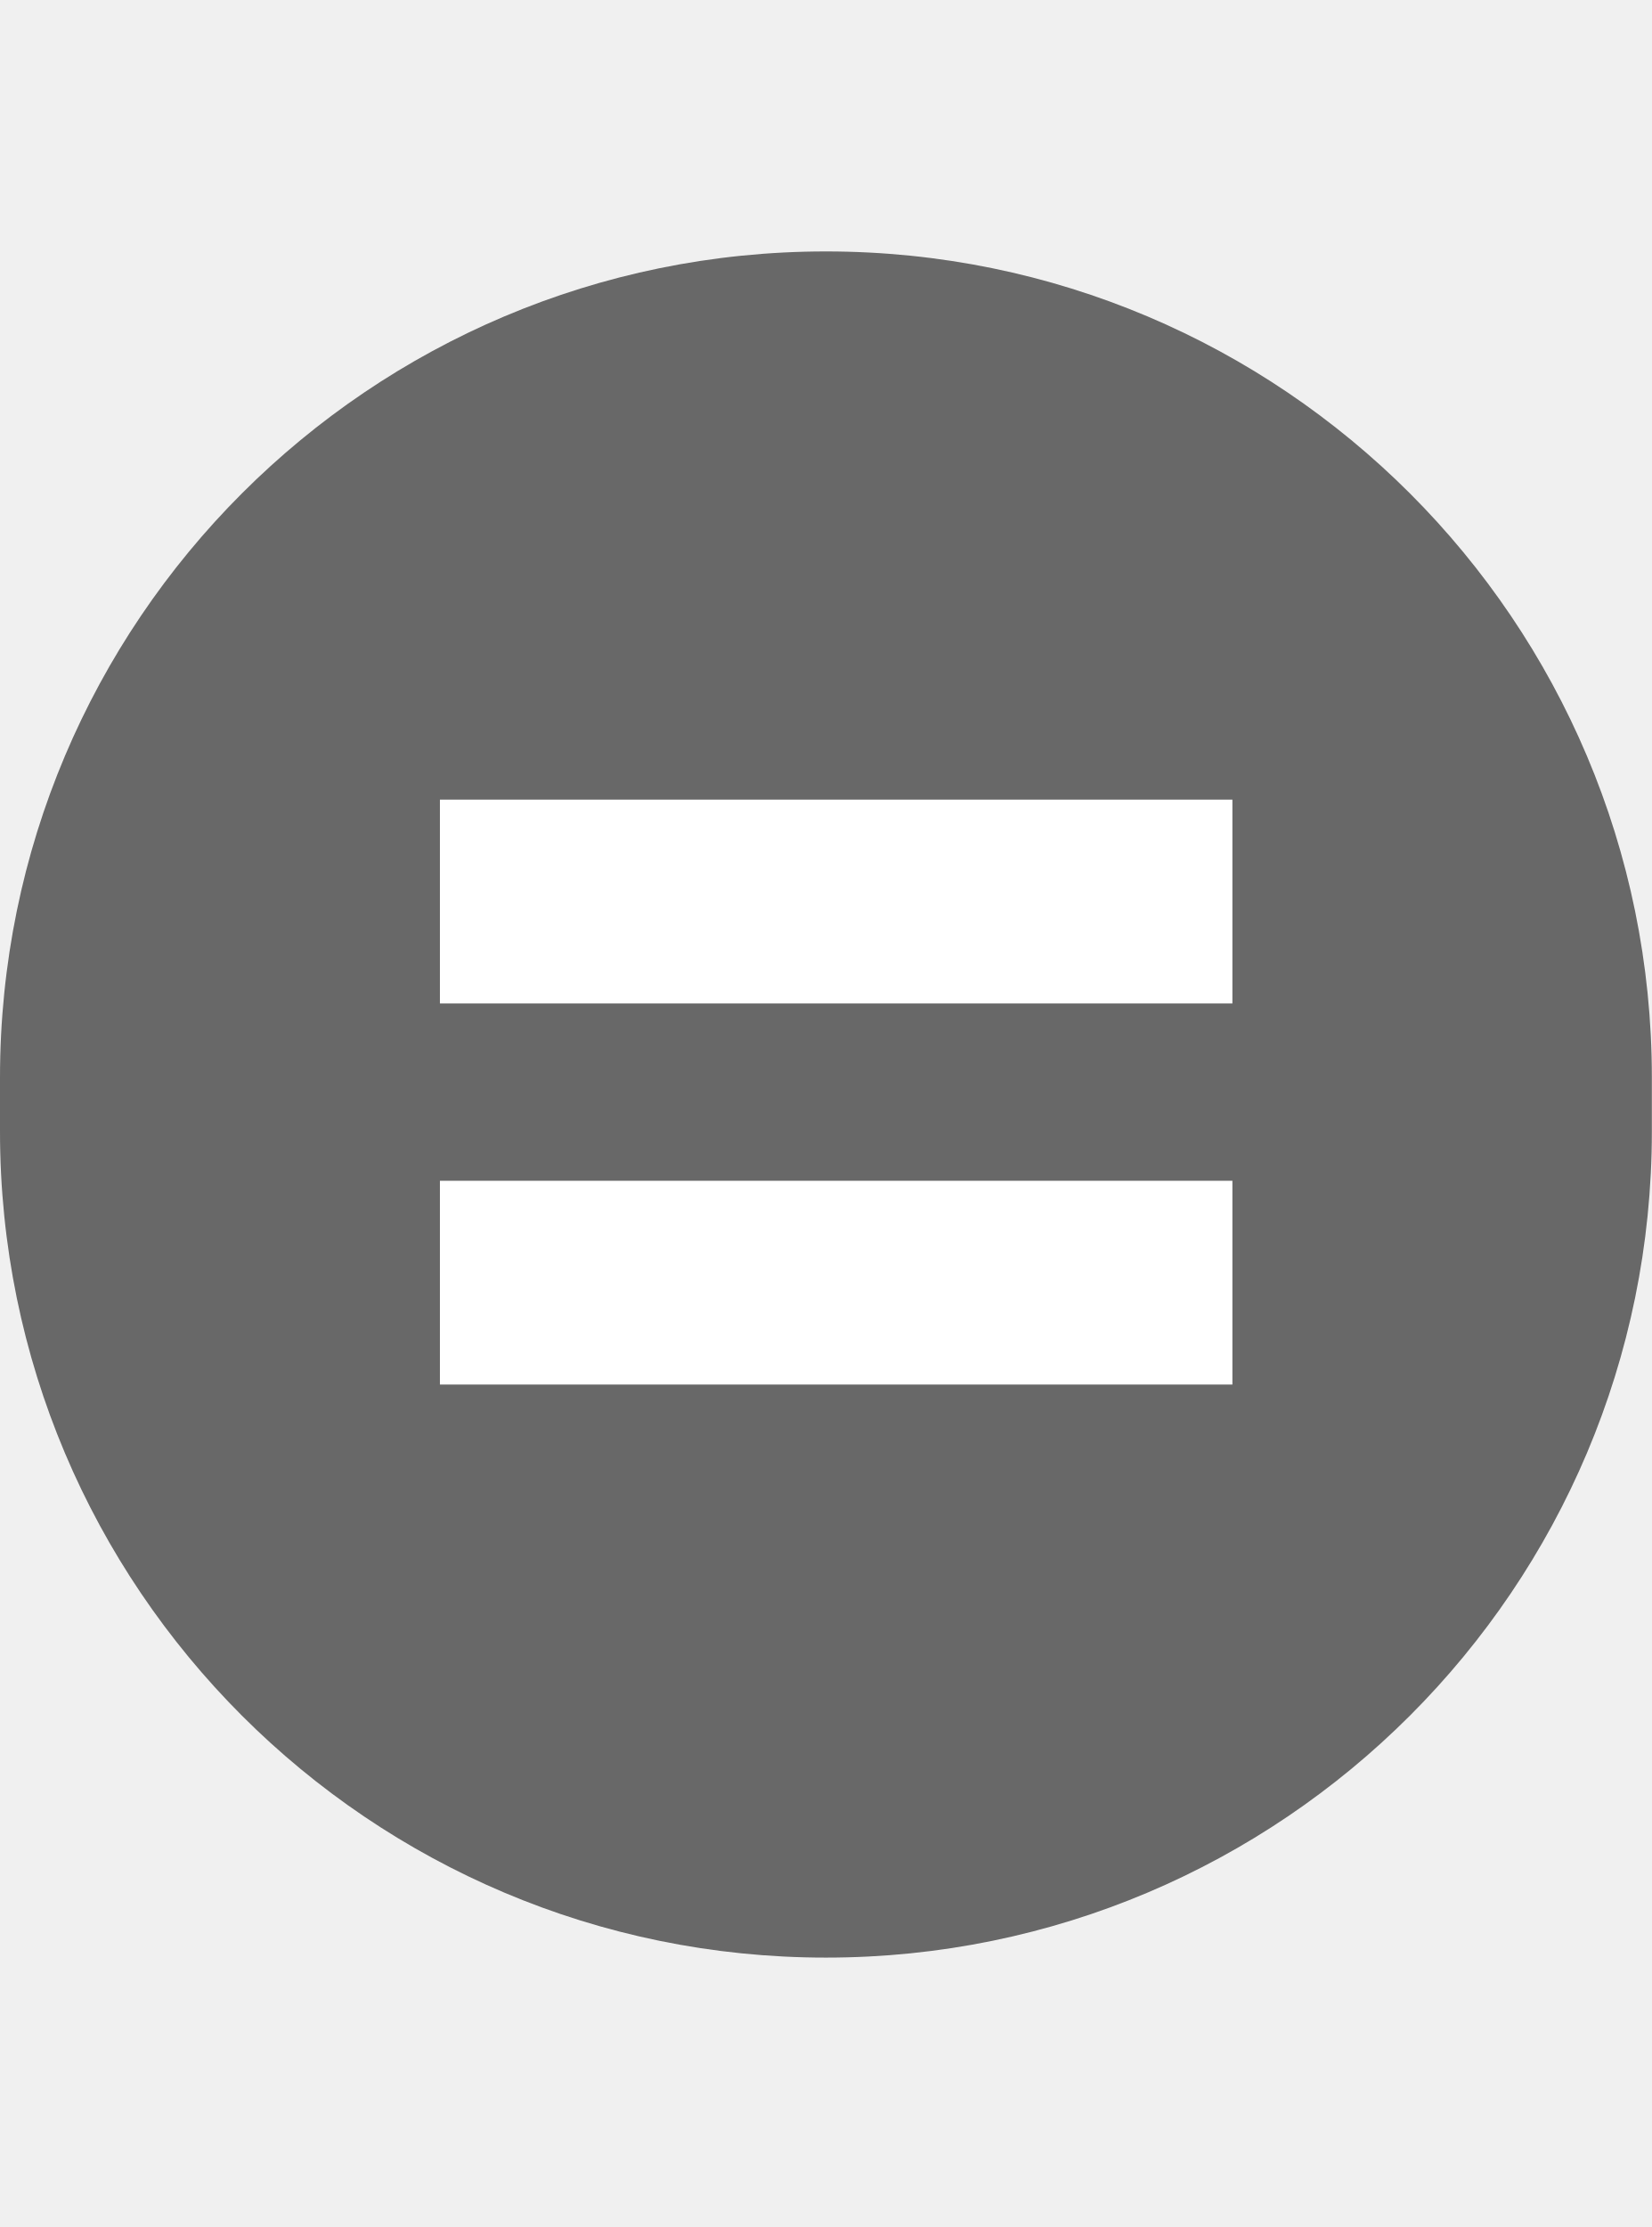
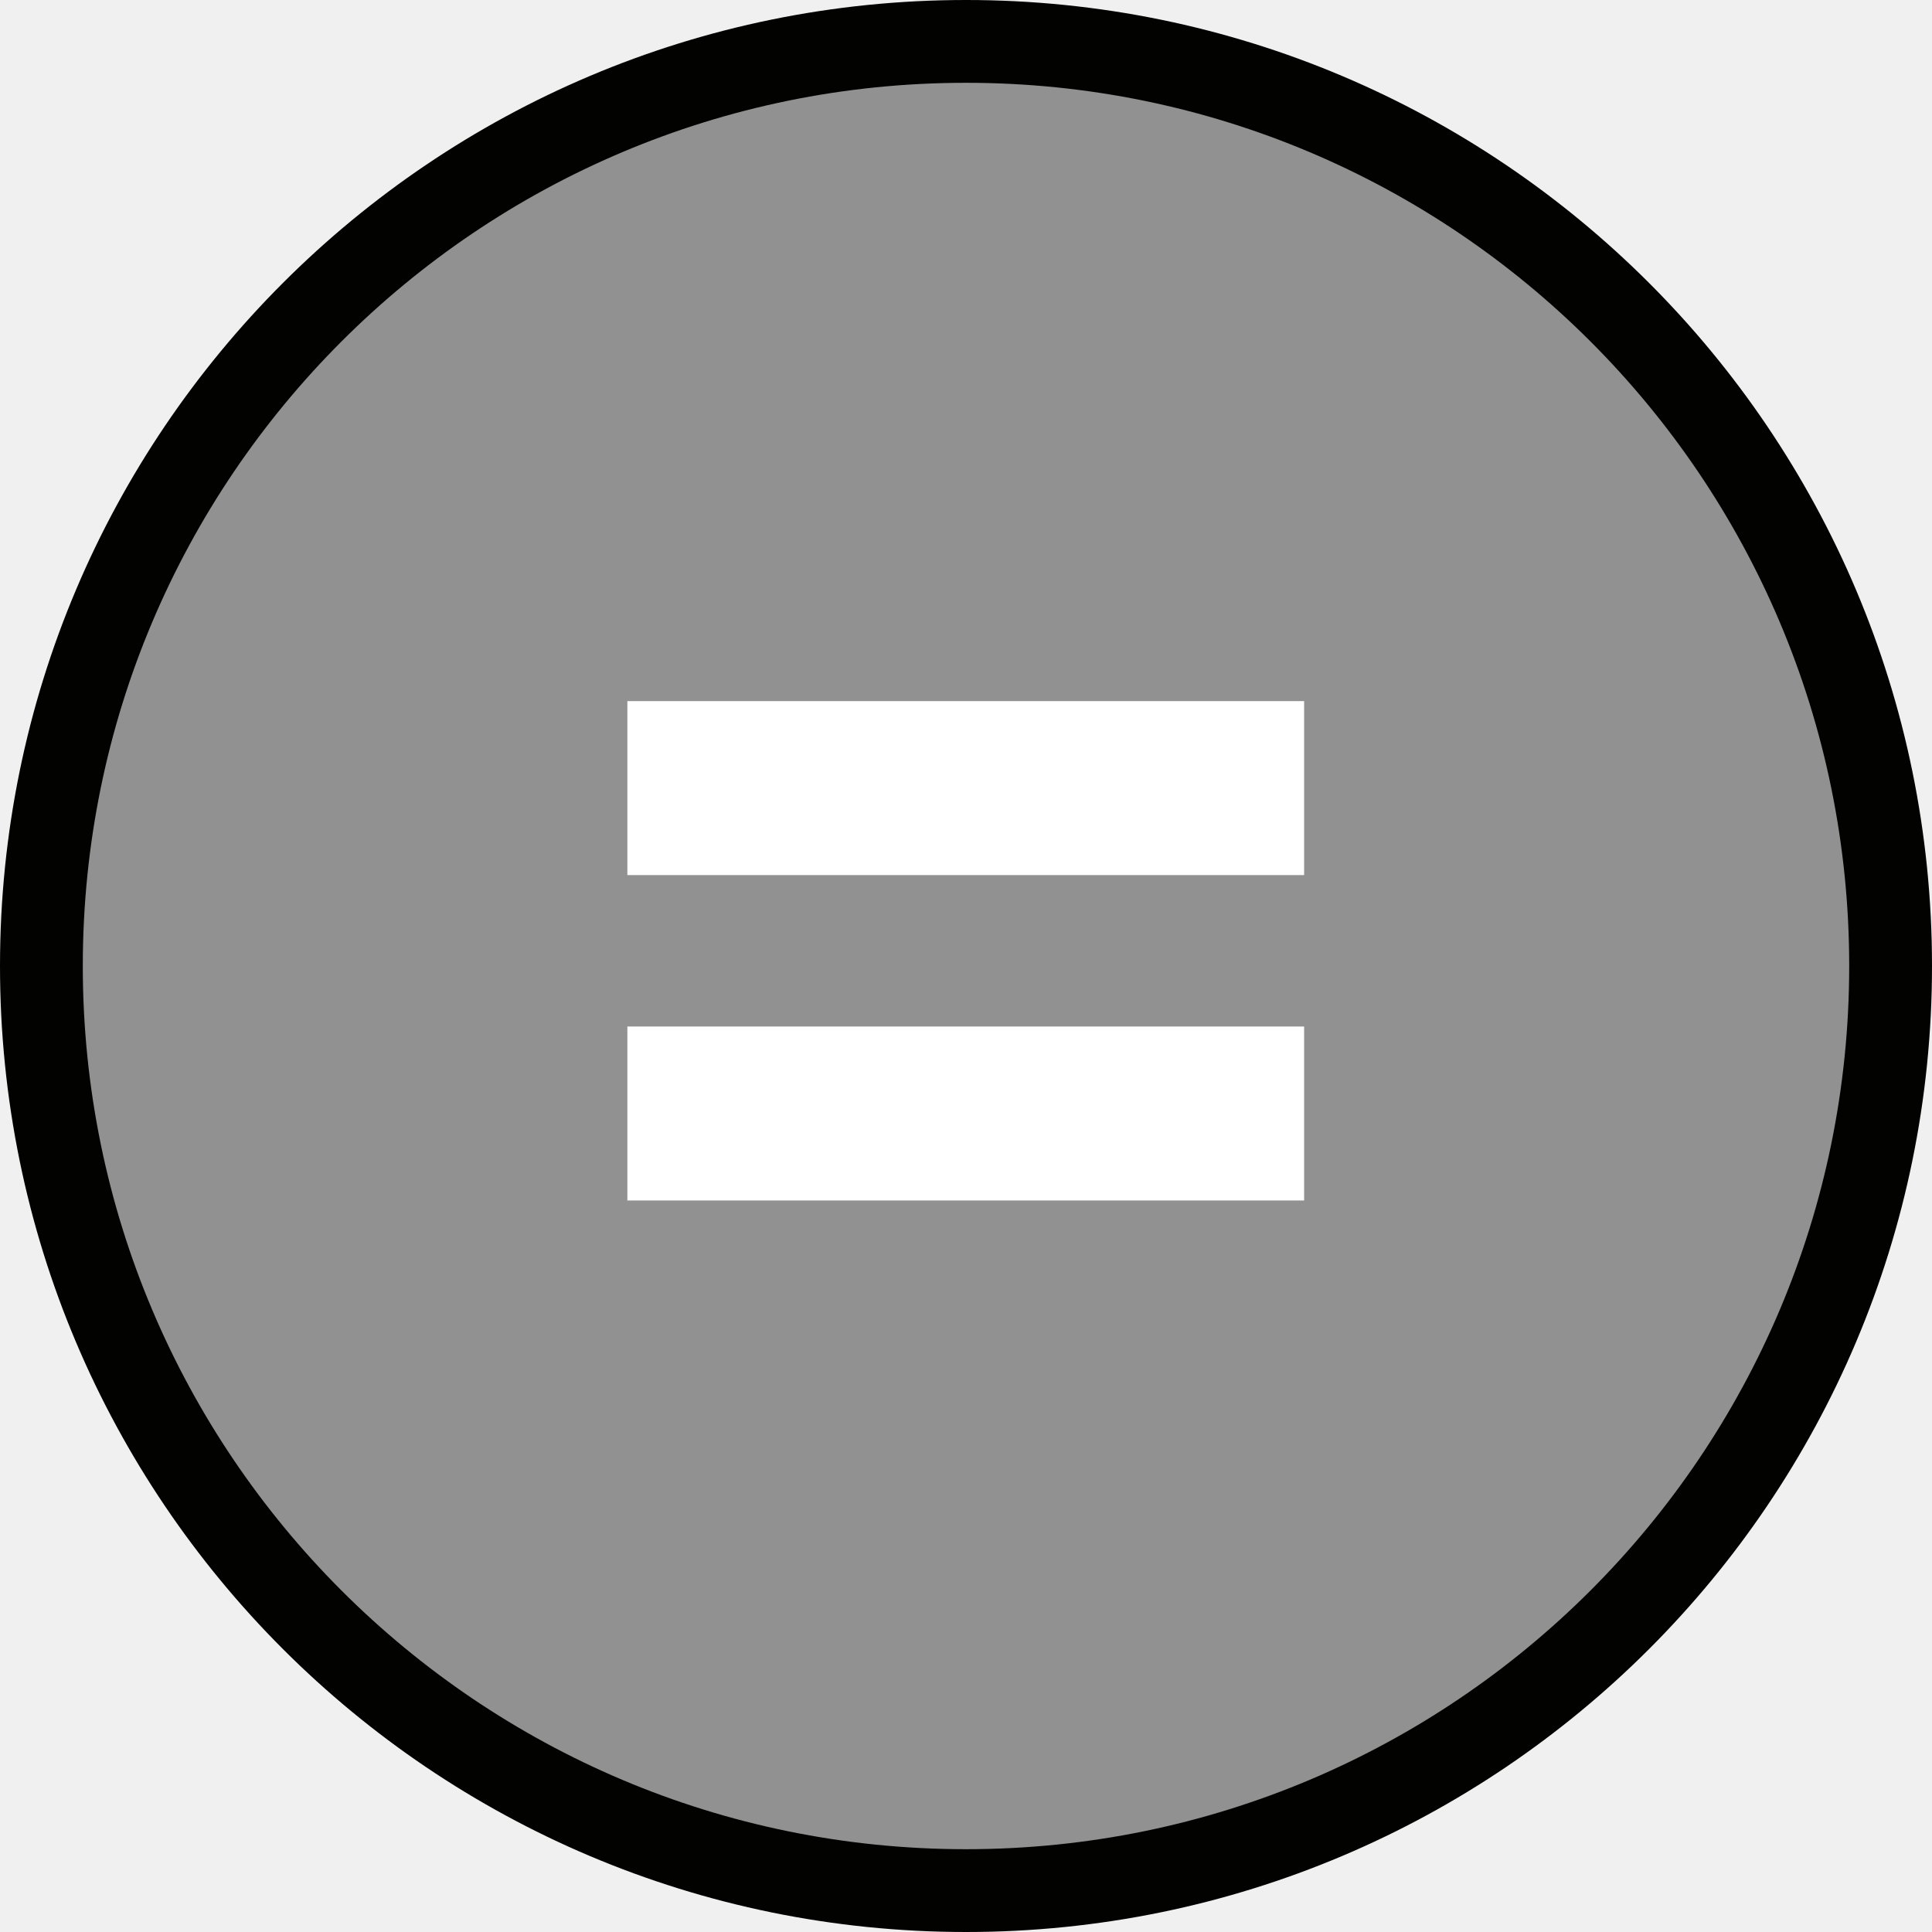
- <svg xmlns="http://www.w3.org/2000/svg" width="92" height="124" viewBox="0 0 92 124" fill="none">
-   <rect y="14" width="92" height="95" rx="46" fill="#686868" />
-   <path d="M24.501 55.871V44.525H68.638V55.871H24.501ZM24.501 77.092V65.746H68.638V77.092H24.501Z" fill="white" />
+ <svg xmlns="http://www.w3.org/2000/svg" width="70" height="70" viewBox="0 0 70 70" fill="none">
+   <rect x="1.5" y="1.5" width="67" height="67" rx="33.5" fill="#020300" fill-opacity="0.4" stroke="#020300" stroke-width="3" />
+   <path d="M22.731 31.706V25.403H47.251V31.706H22.731ZM22.731 43.496V37.193H47.251V43.496H22.731Z" fill="white" />
</svg>
